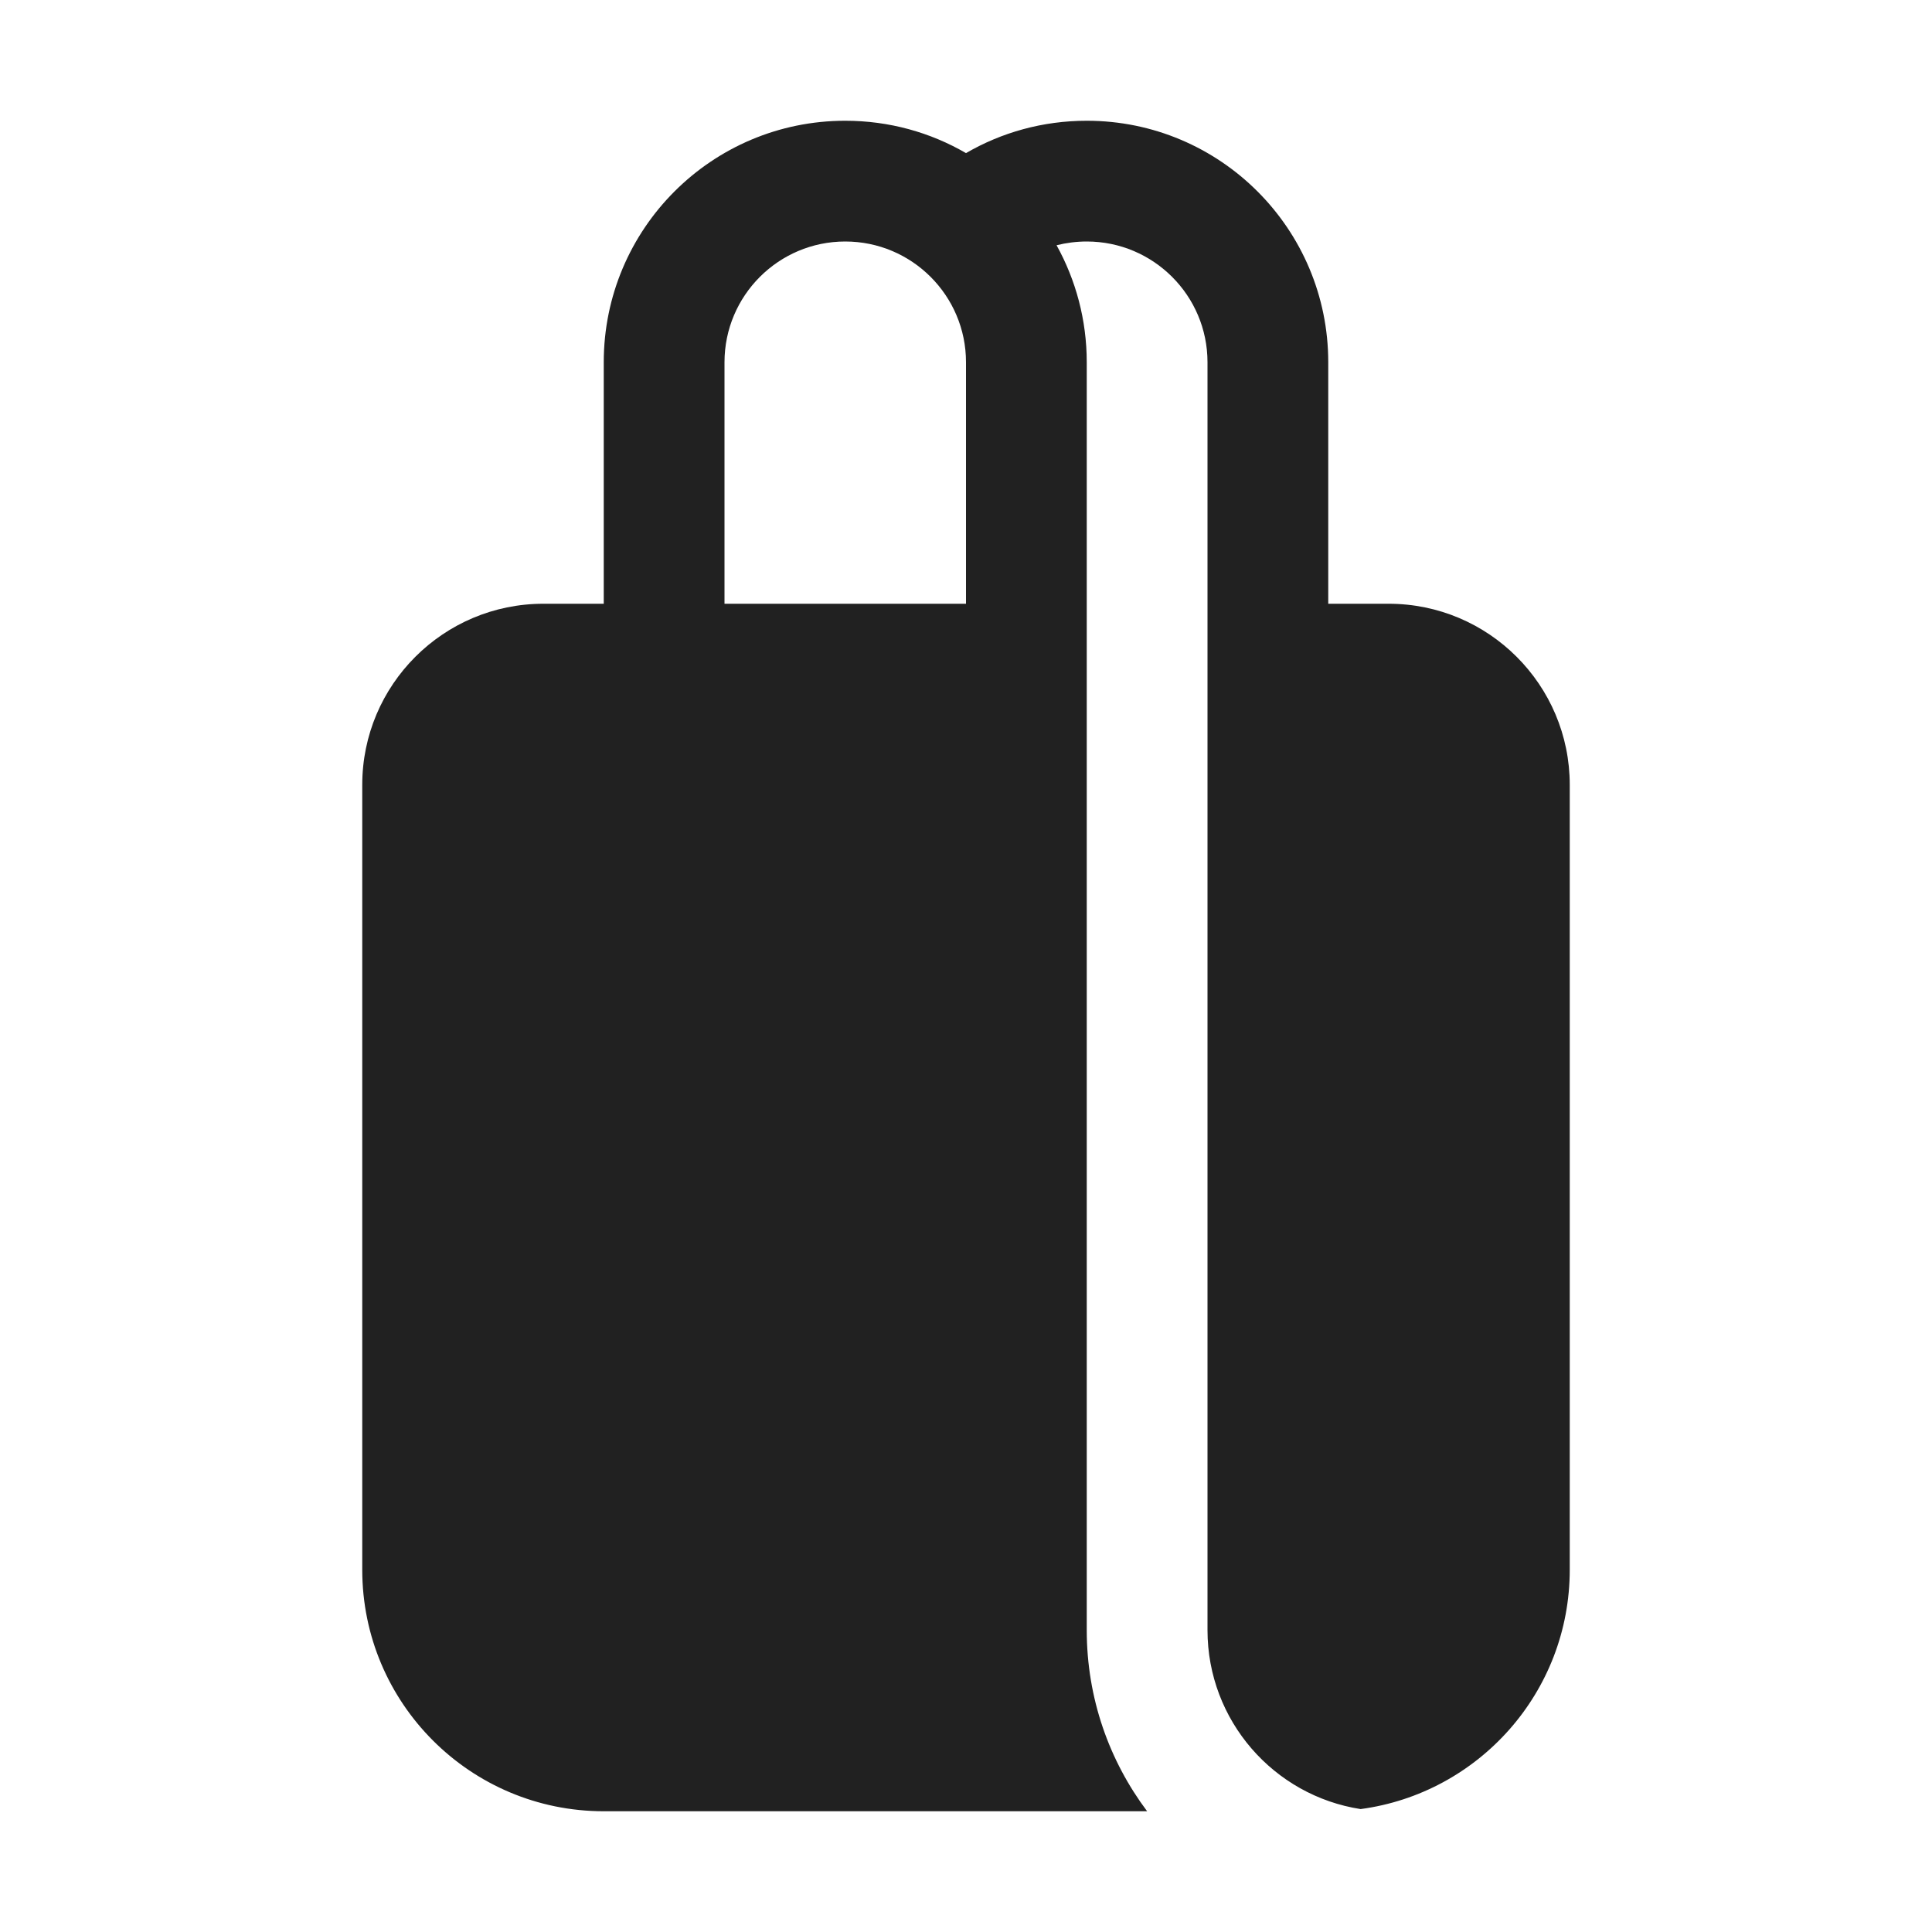
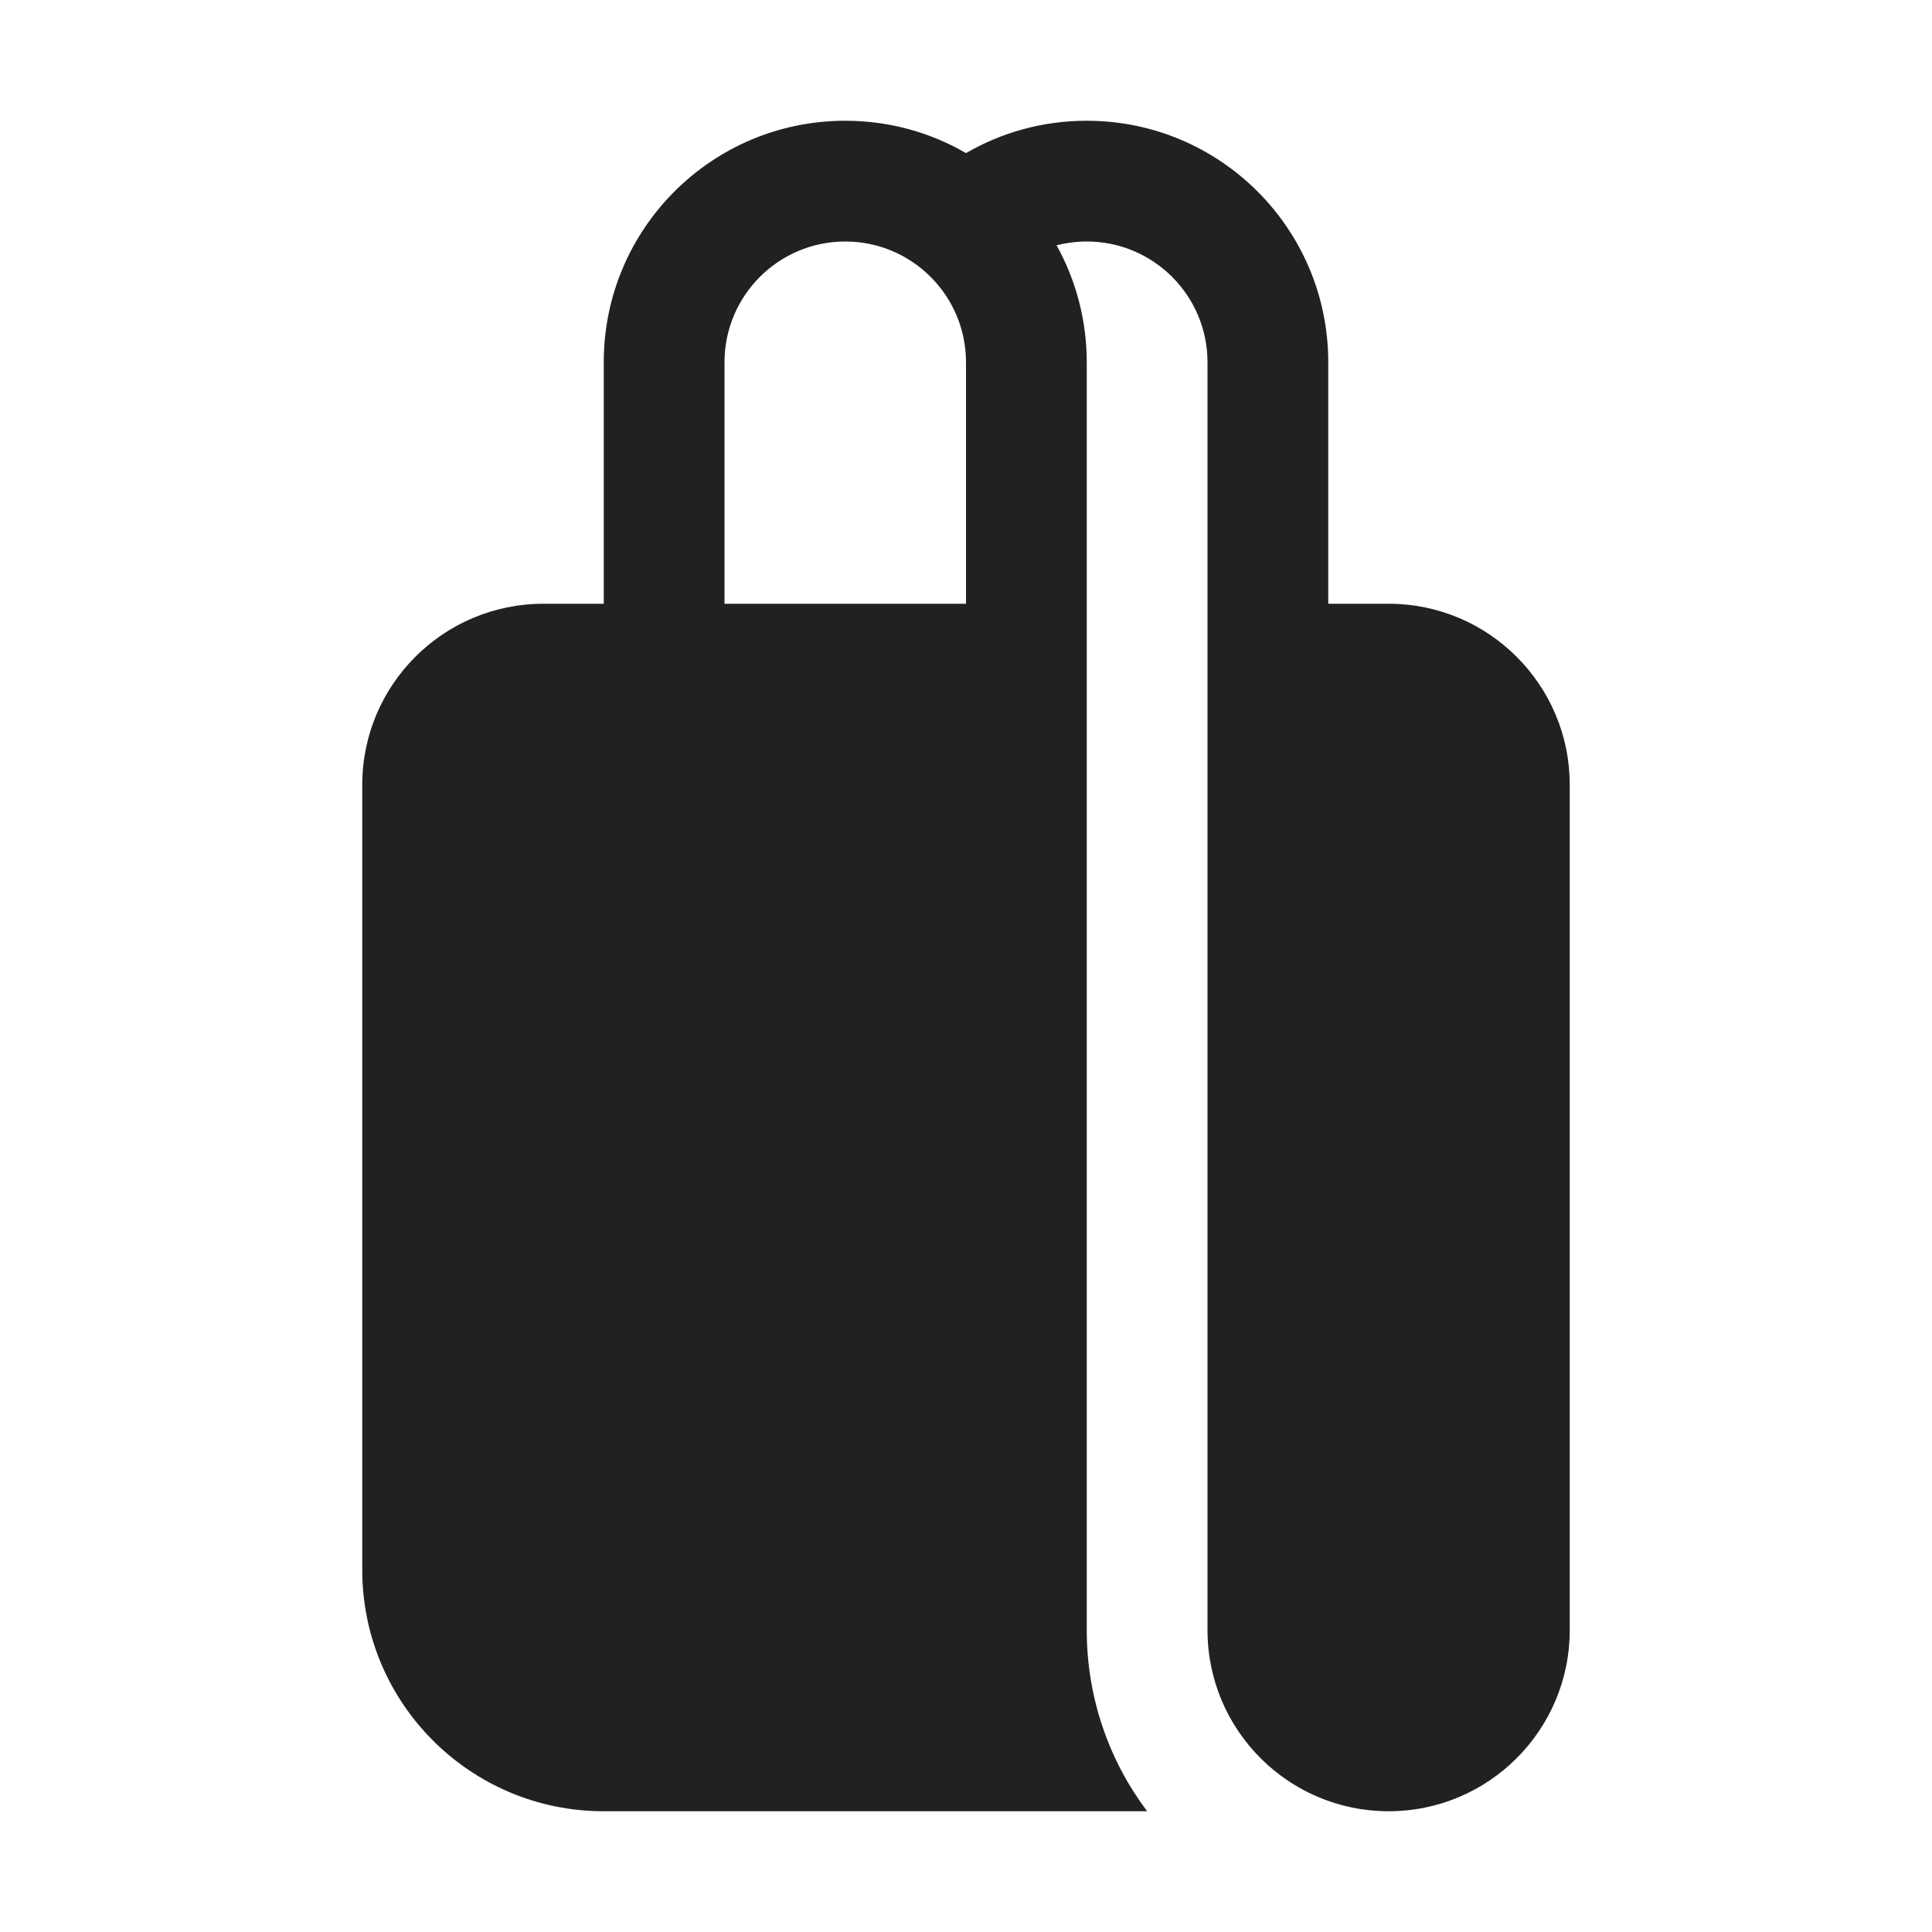
<svg xmlns="http://www.w3.org/2000/svg" width="16" height="16" viewBox="0 0 16 16" fill="none">
-   <path d="M5 5V3C5 1.895 5.895 1 7 1C7.364 1 7.706 1.097 8 1.268C8.294 1.097 8.636 1 9 1C10.105 1 11 1.895 11 3V5H11.5C12.328 5 13 5.672 13 6.5V13C13 14.014 12.246 14.851 11.268 14.982C10.55 14.871 10 14.25 10 13.5L10 3C10 2.448 9.552 2 9 2C8.914 2 8.83 2.011 8.75 2.031C8.909 2.318 9 2.649 9 3V13.5C9 14.063 9.186 14.582 9.5 15H5C3.895 15 3 14.105 3 13V6.5C3 5.672 3.672 5 4.5 5H5ZM6 3V5H8V3C8 2.448 7.552 2 7 2C6.448 2 6 2.448 6 3Z" fill="#212121" />
+   <path d="M5 5V3C5 1.895 5.895 1 7 1C7.364 1 7.706 1.097 8 1.268C8.294 1.097 8.636 1 9 1C10.105 1 11 1.895 11 3V5H11.5C12.328 5 13 5.672 13 6.5V13.5C13 14.328 12.328 15 11.5 15C10.672 15 10 14.328 10 13.5L10 3C10 2.448 9.552 2 9 2C8.914 2 8.83 2.011 8.75 2.031C8.909 2.318 9 2.649 9 3V13.5C9 14.063 9.186 14.582 9.5 15H5C3.895 15 3 14.105 3 13V6.5C3 5.672 3.672 5 4.5 5H5ZM7 2C6.448 2 6 2.448 6 3V5H8V3C8 2.448 7.552 2 7 2Z" fill="#212121" />
</svg>
